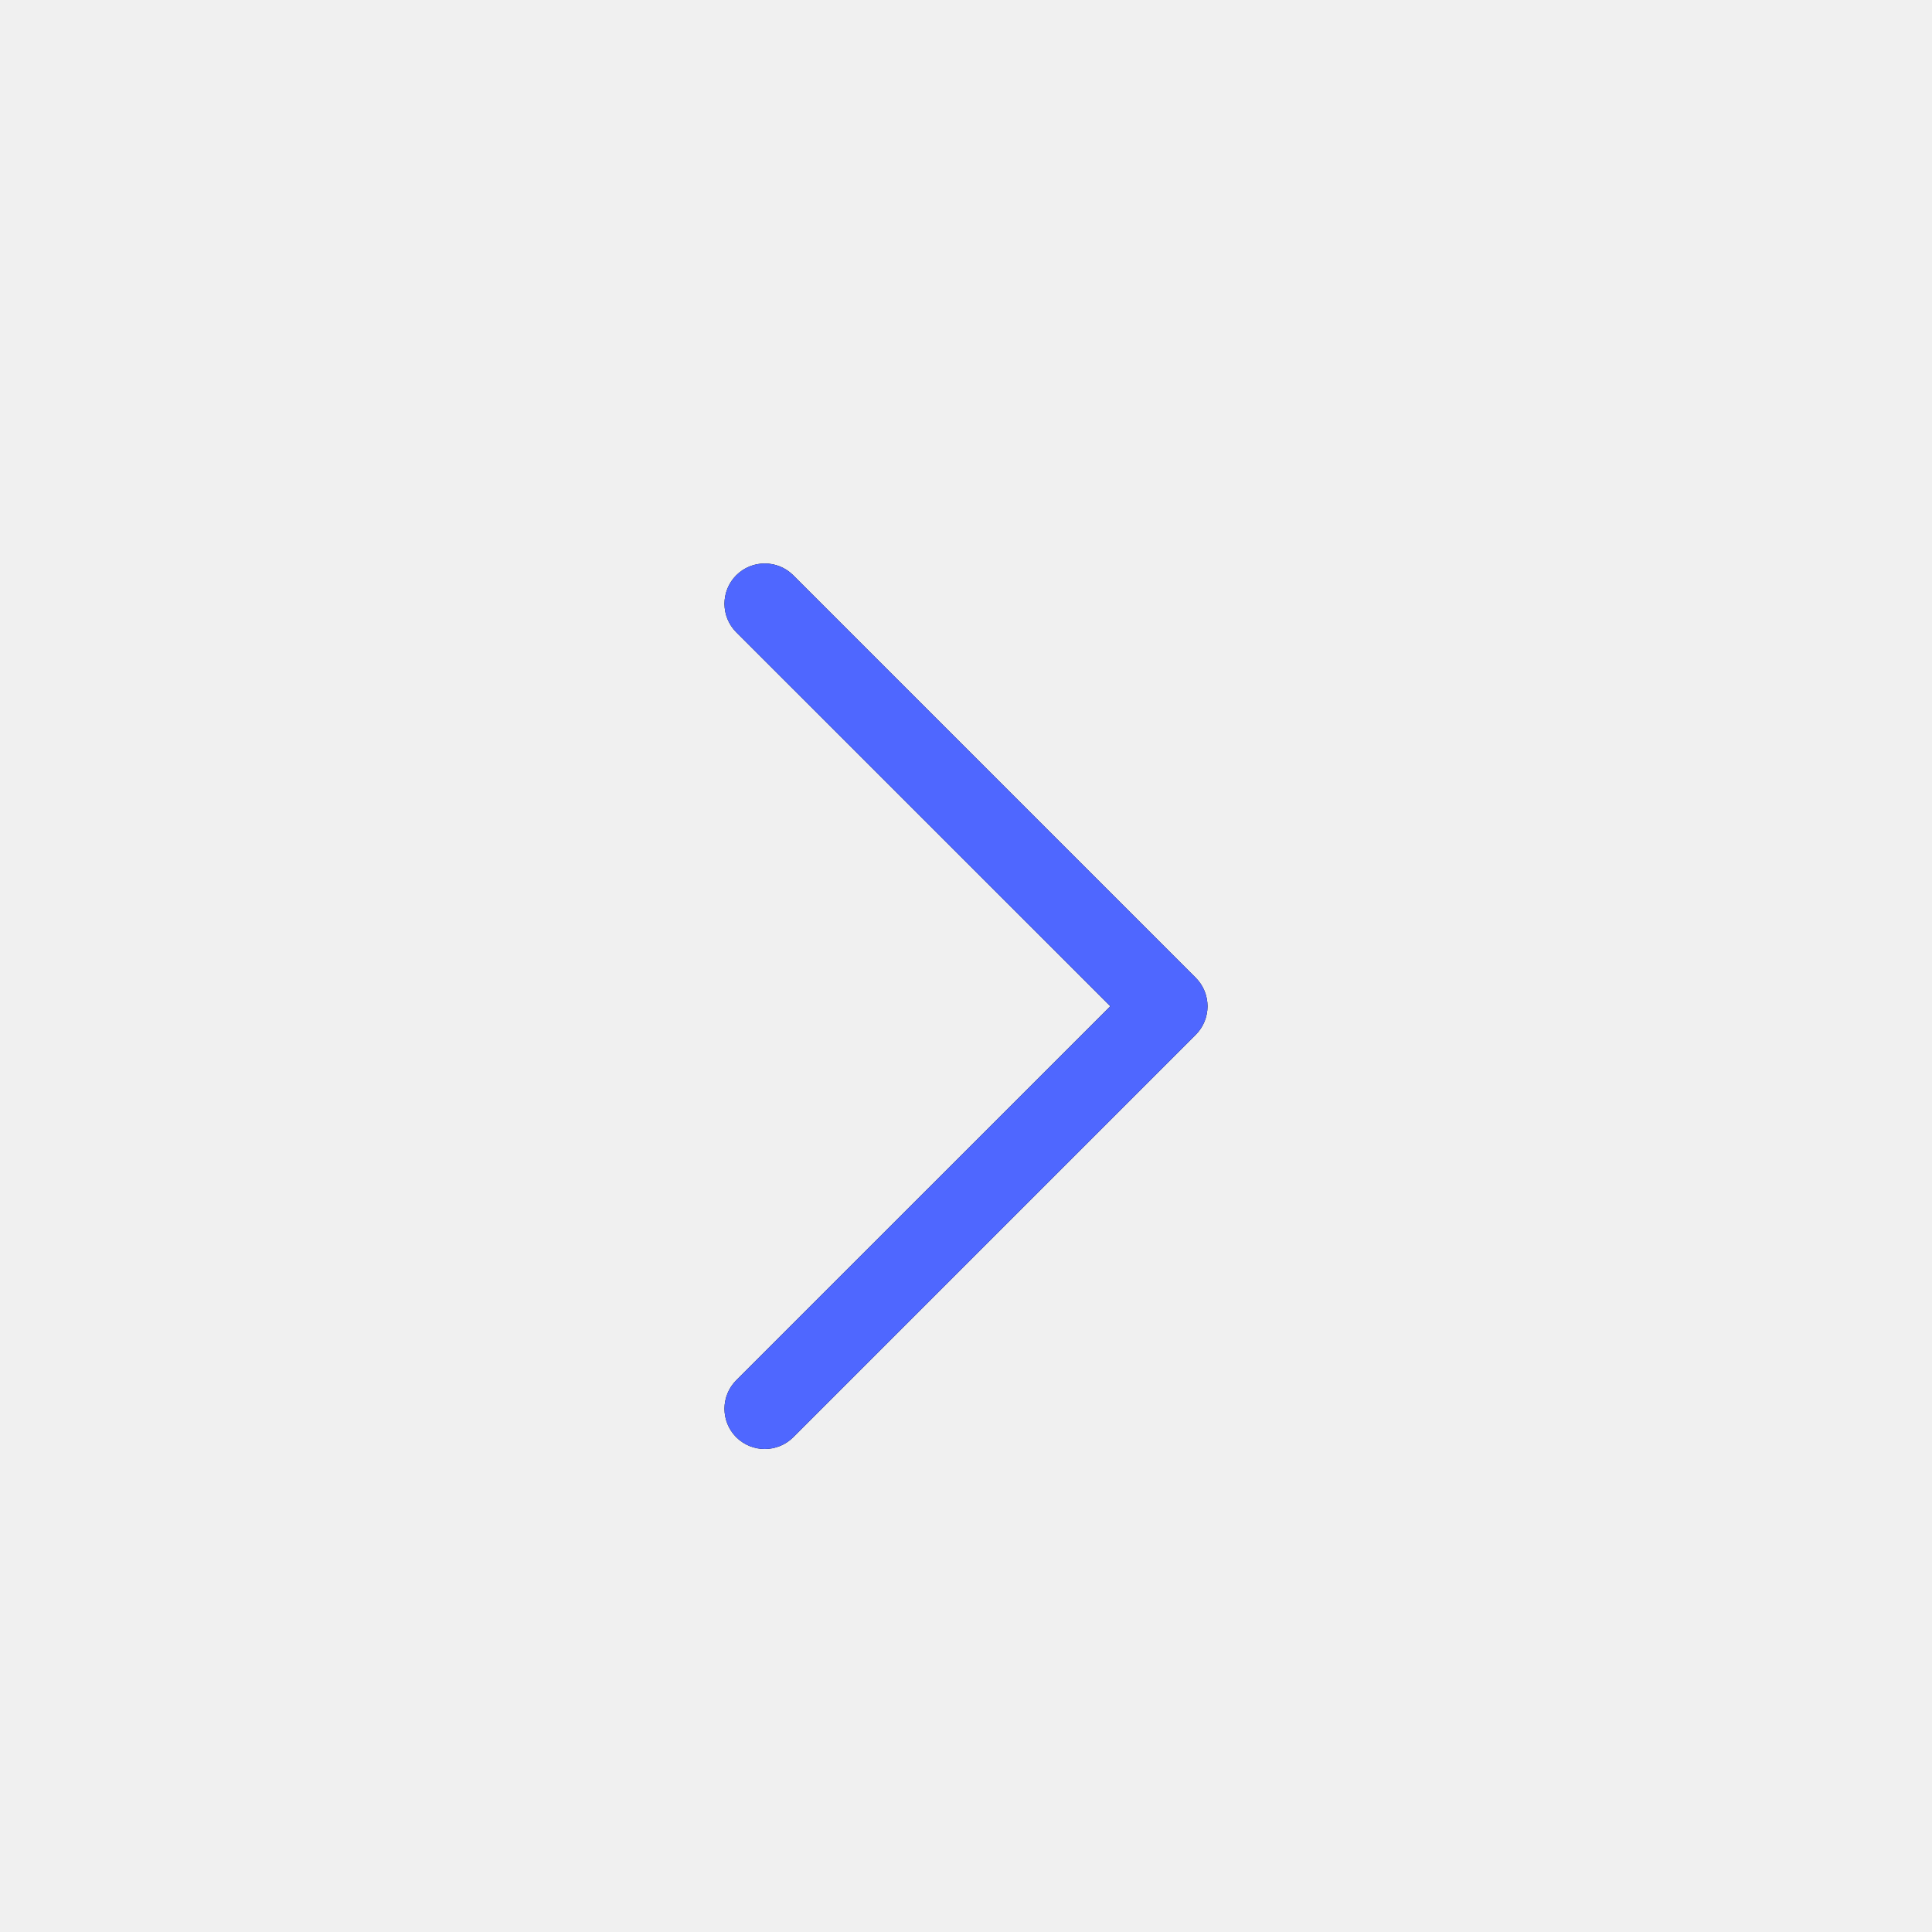
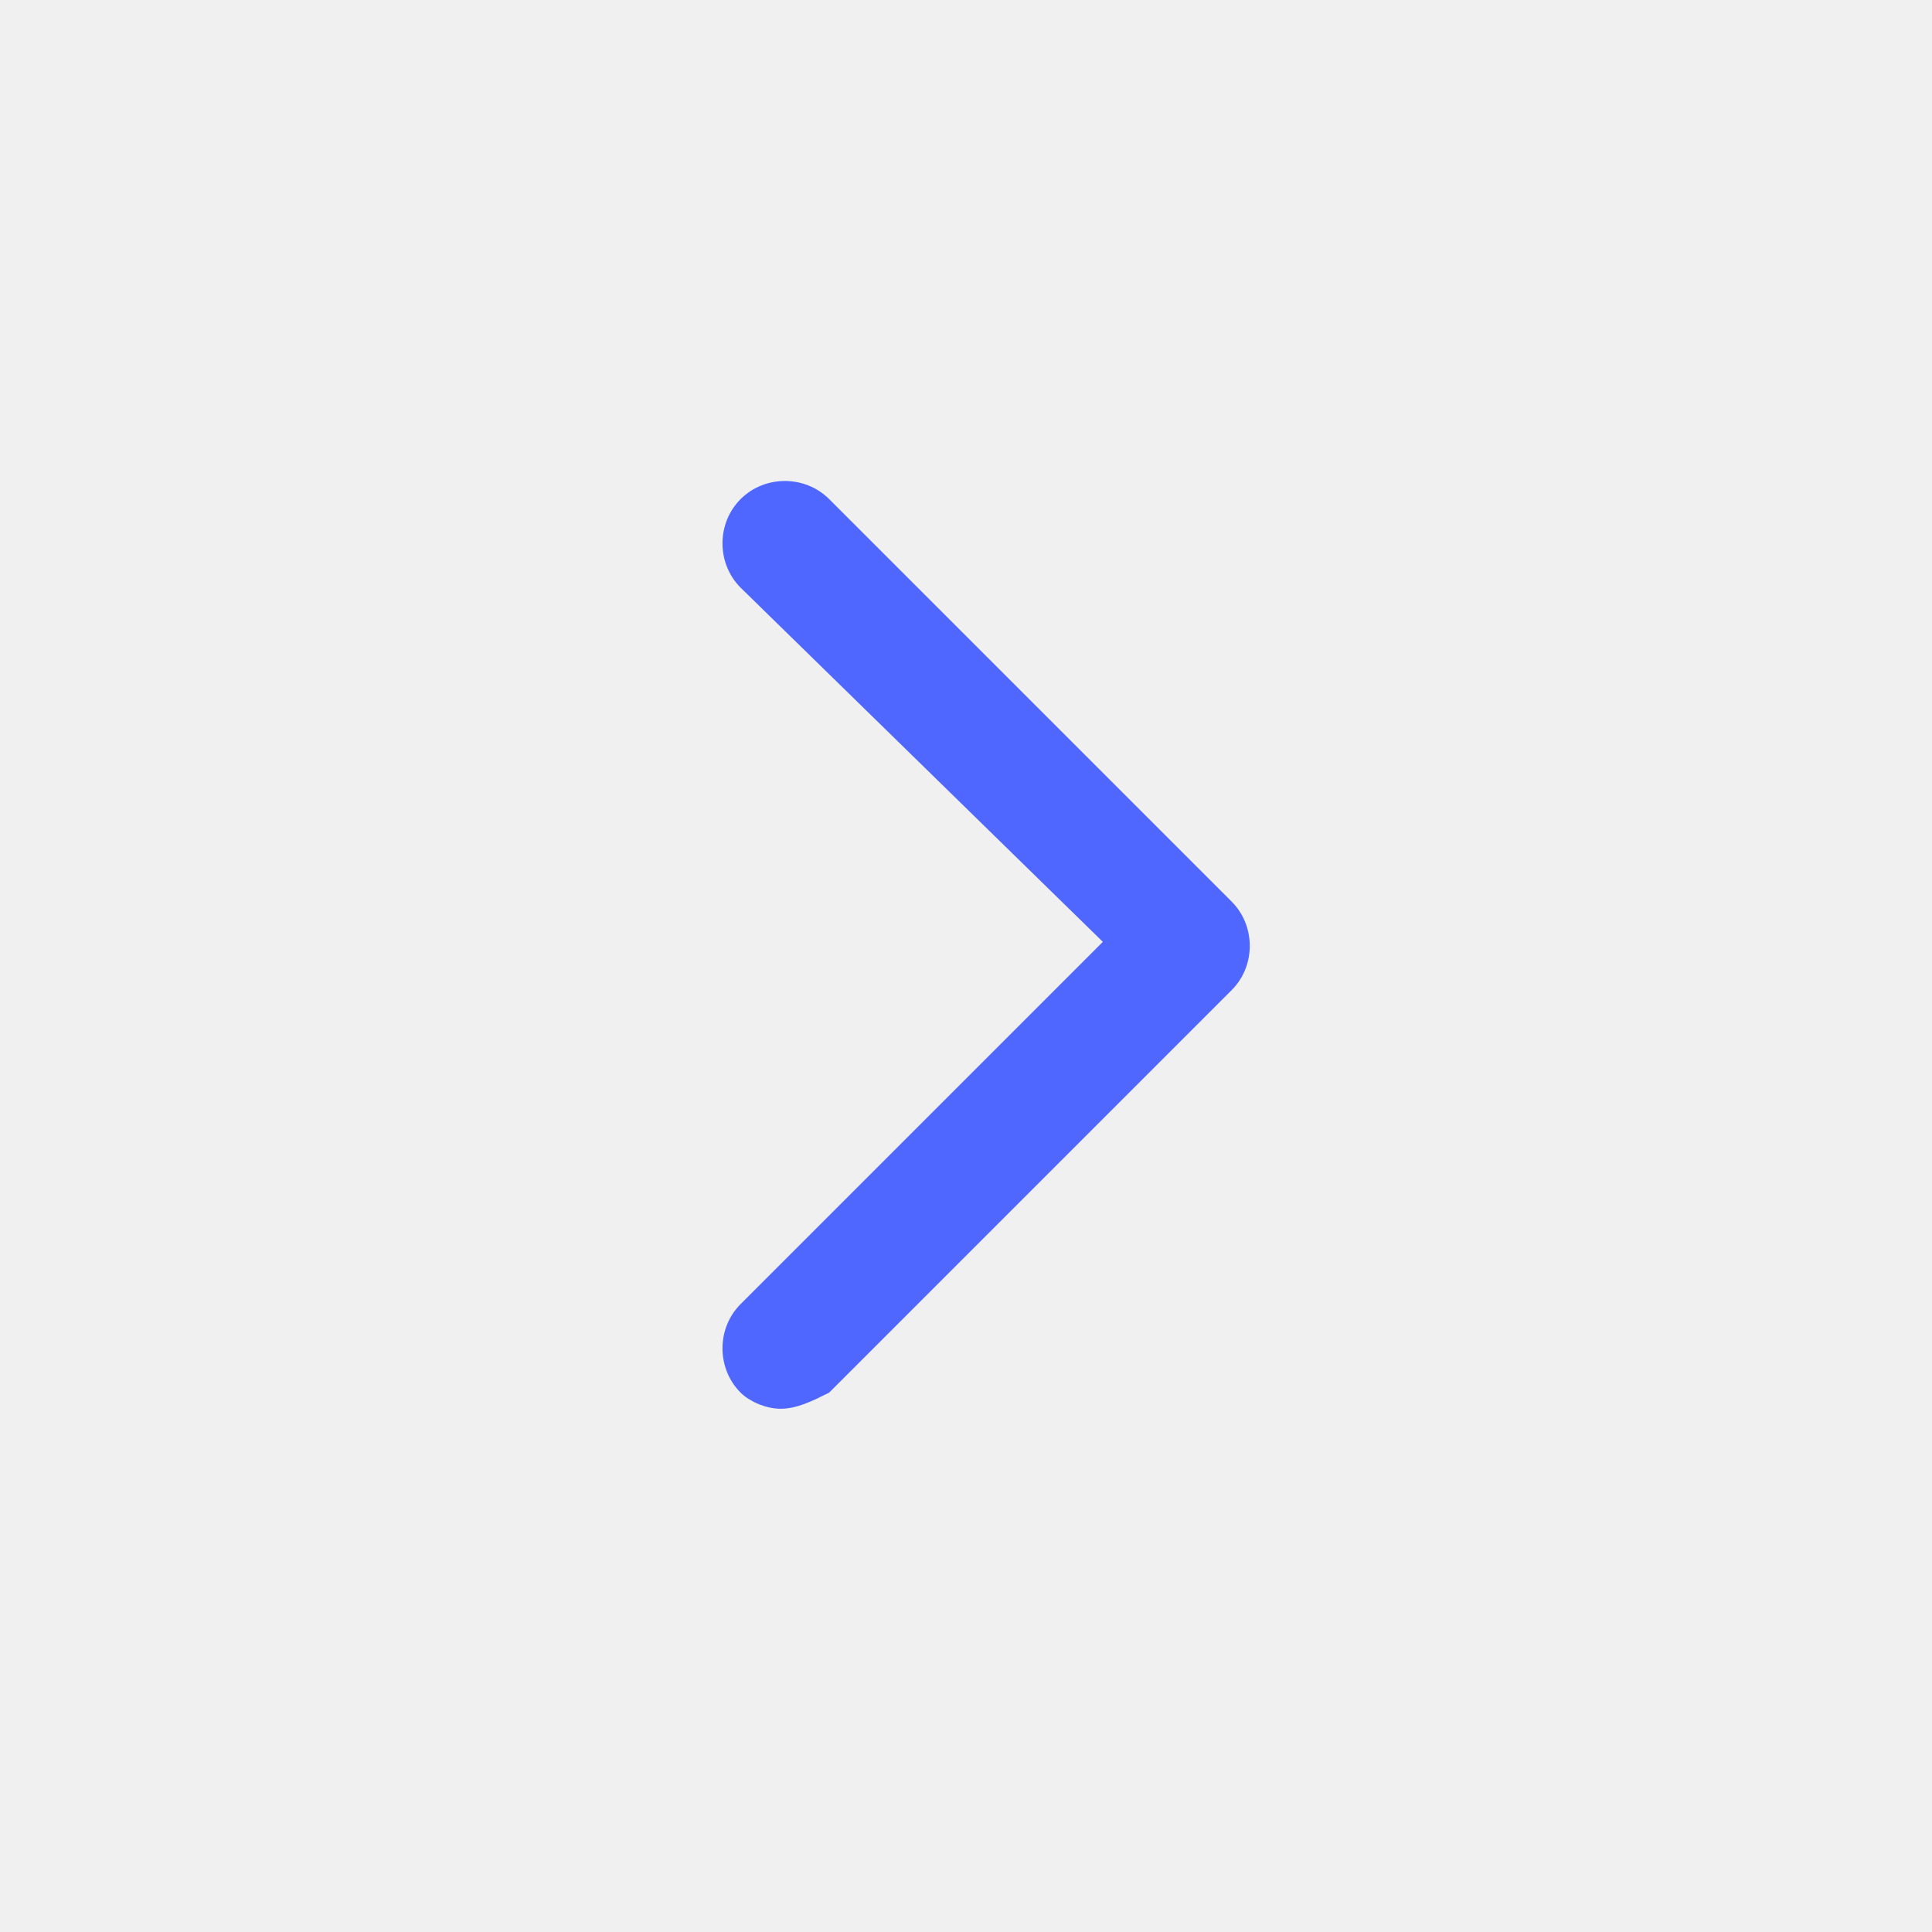
- <svg xmlns="http://www.w3.org/2000/svg" xmlns:xlink="http://www.w3.org/1999/xlink" width="24" height="24" viewBox="0 0 24 24">
-   <defs>
-     <path id="zhplpuevta" d="M9.5 18c-.128 0-.256-.049-.354-.146-.195-.196-.195-.512 0-.708l4.647-4.646-4.647-4.646c-.195-.196-.195-.512 0-.708.196-.195.512-.195.708 0l5 5c.195.196.195.512 0 .708l-5 5c-.098.097-.226.146-.354.146" />
-   </defs>
-   <g fill="none" fill-rule="evenodd">
-     <mask id="9cxkkqkyyb" fill="#fff">
-       <use xlink:href="#zhplpuevta" />
-     </mask>
-     <use fill="#000" xlink:href="#zhplpuevta" />
-     <g fill="#4F67FF" mask="url(#9cxkkqkyyb)">
-       <path d="M0 0H24V24H0z" />
-     </g>
-   </g>
+ <svg xmlns="http://www.w3.org/2000/svg" version="1.1" id="Layer_1" x="0px" y="0px" viewBox="0 0 24 24" style="enable-background:new 0 0 24 24;" xml:space="preserve">
+   <style type="text/css">
+ 	.st0{fill-rule:evenodd;clip-rule:evenodd;fill:#4F67FF;}
+ </style>
+   <path id="right-a_1_" class="st0" d="M9.7,17.5c-0.2,0-0.4-0.1-0.5-0.2c-0.3-0.3-0.3-0.8,0-1.1l4.5-4.5L9.2,7.3  C8.9,7,8.9,6.5,9.2,6.2s0.8-0.3,1.1,0l5,5c0.3,0.3,0.3,0.8,0,1.1l-5,5C10.1,17.4,9.9,17.5,9.7,17.5" />
</svg>
